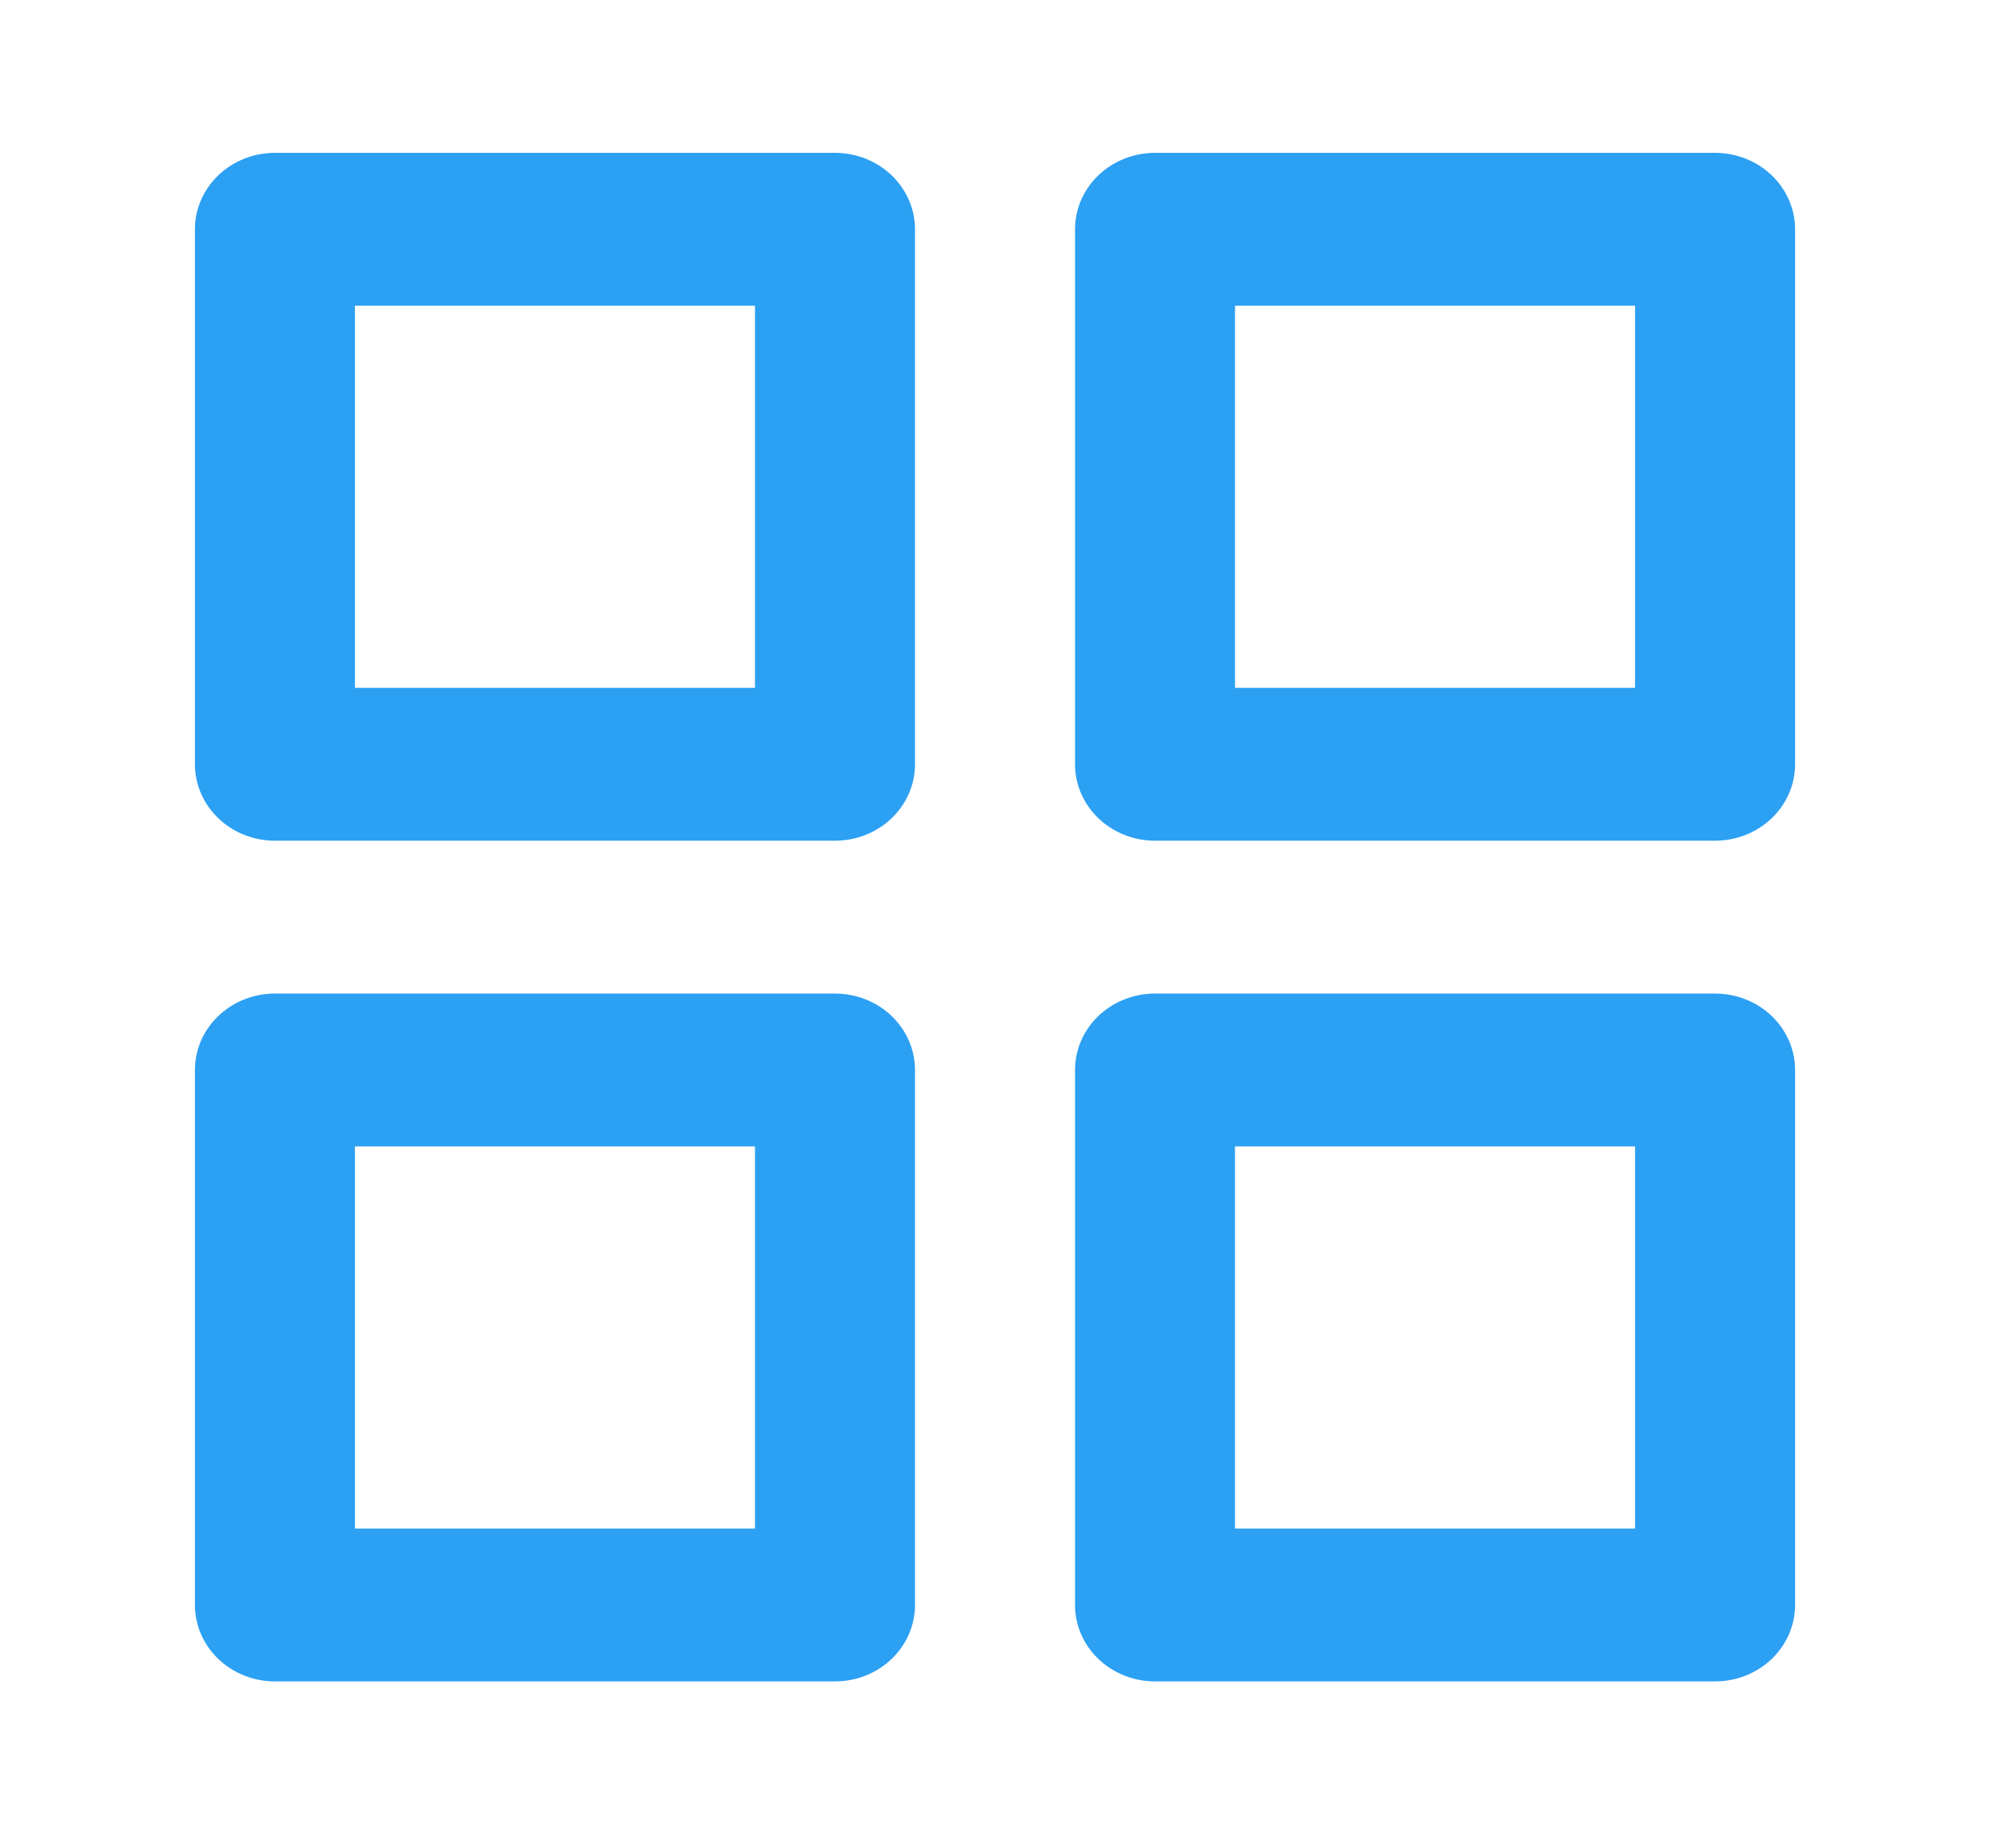
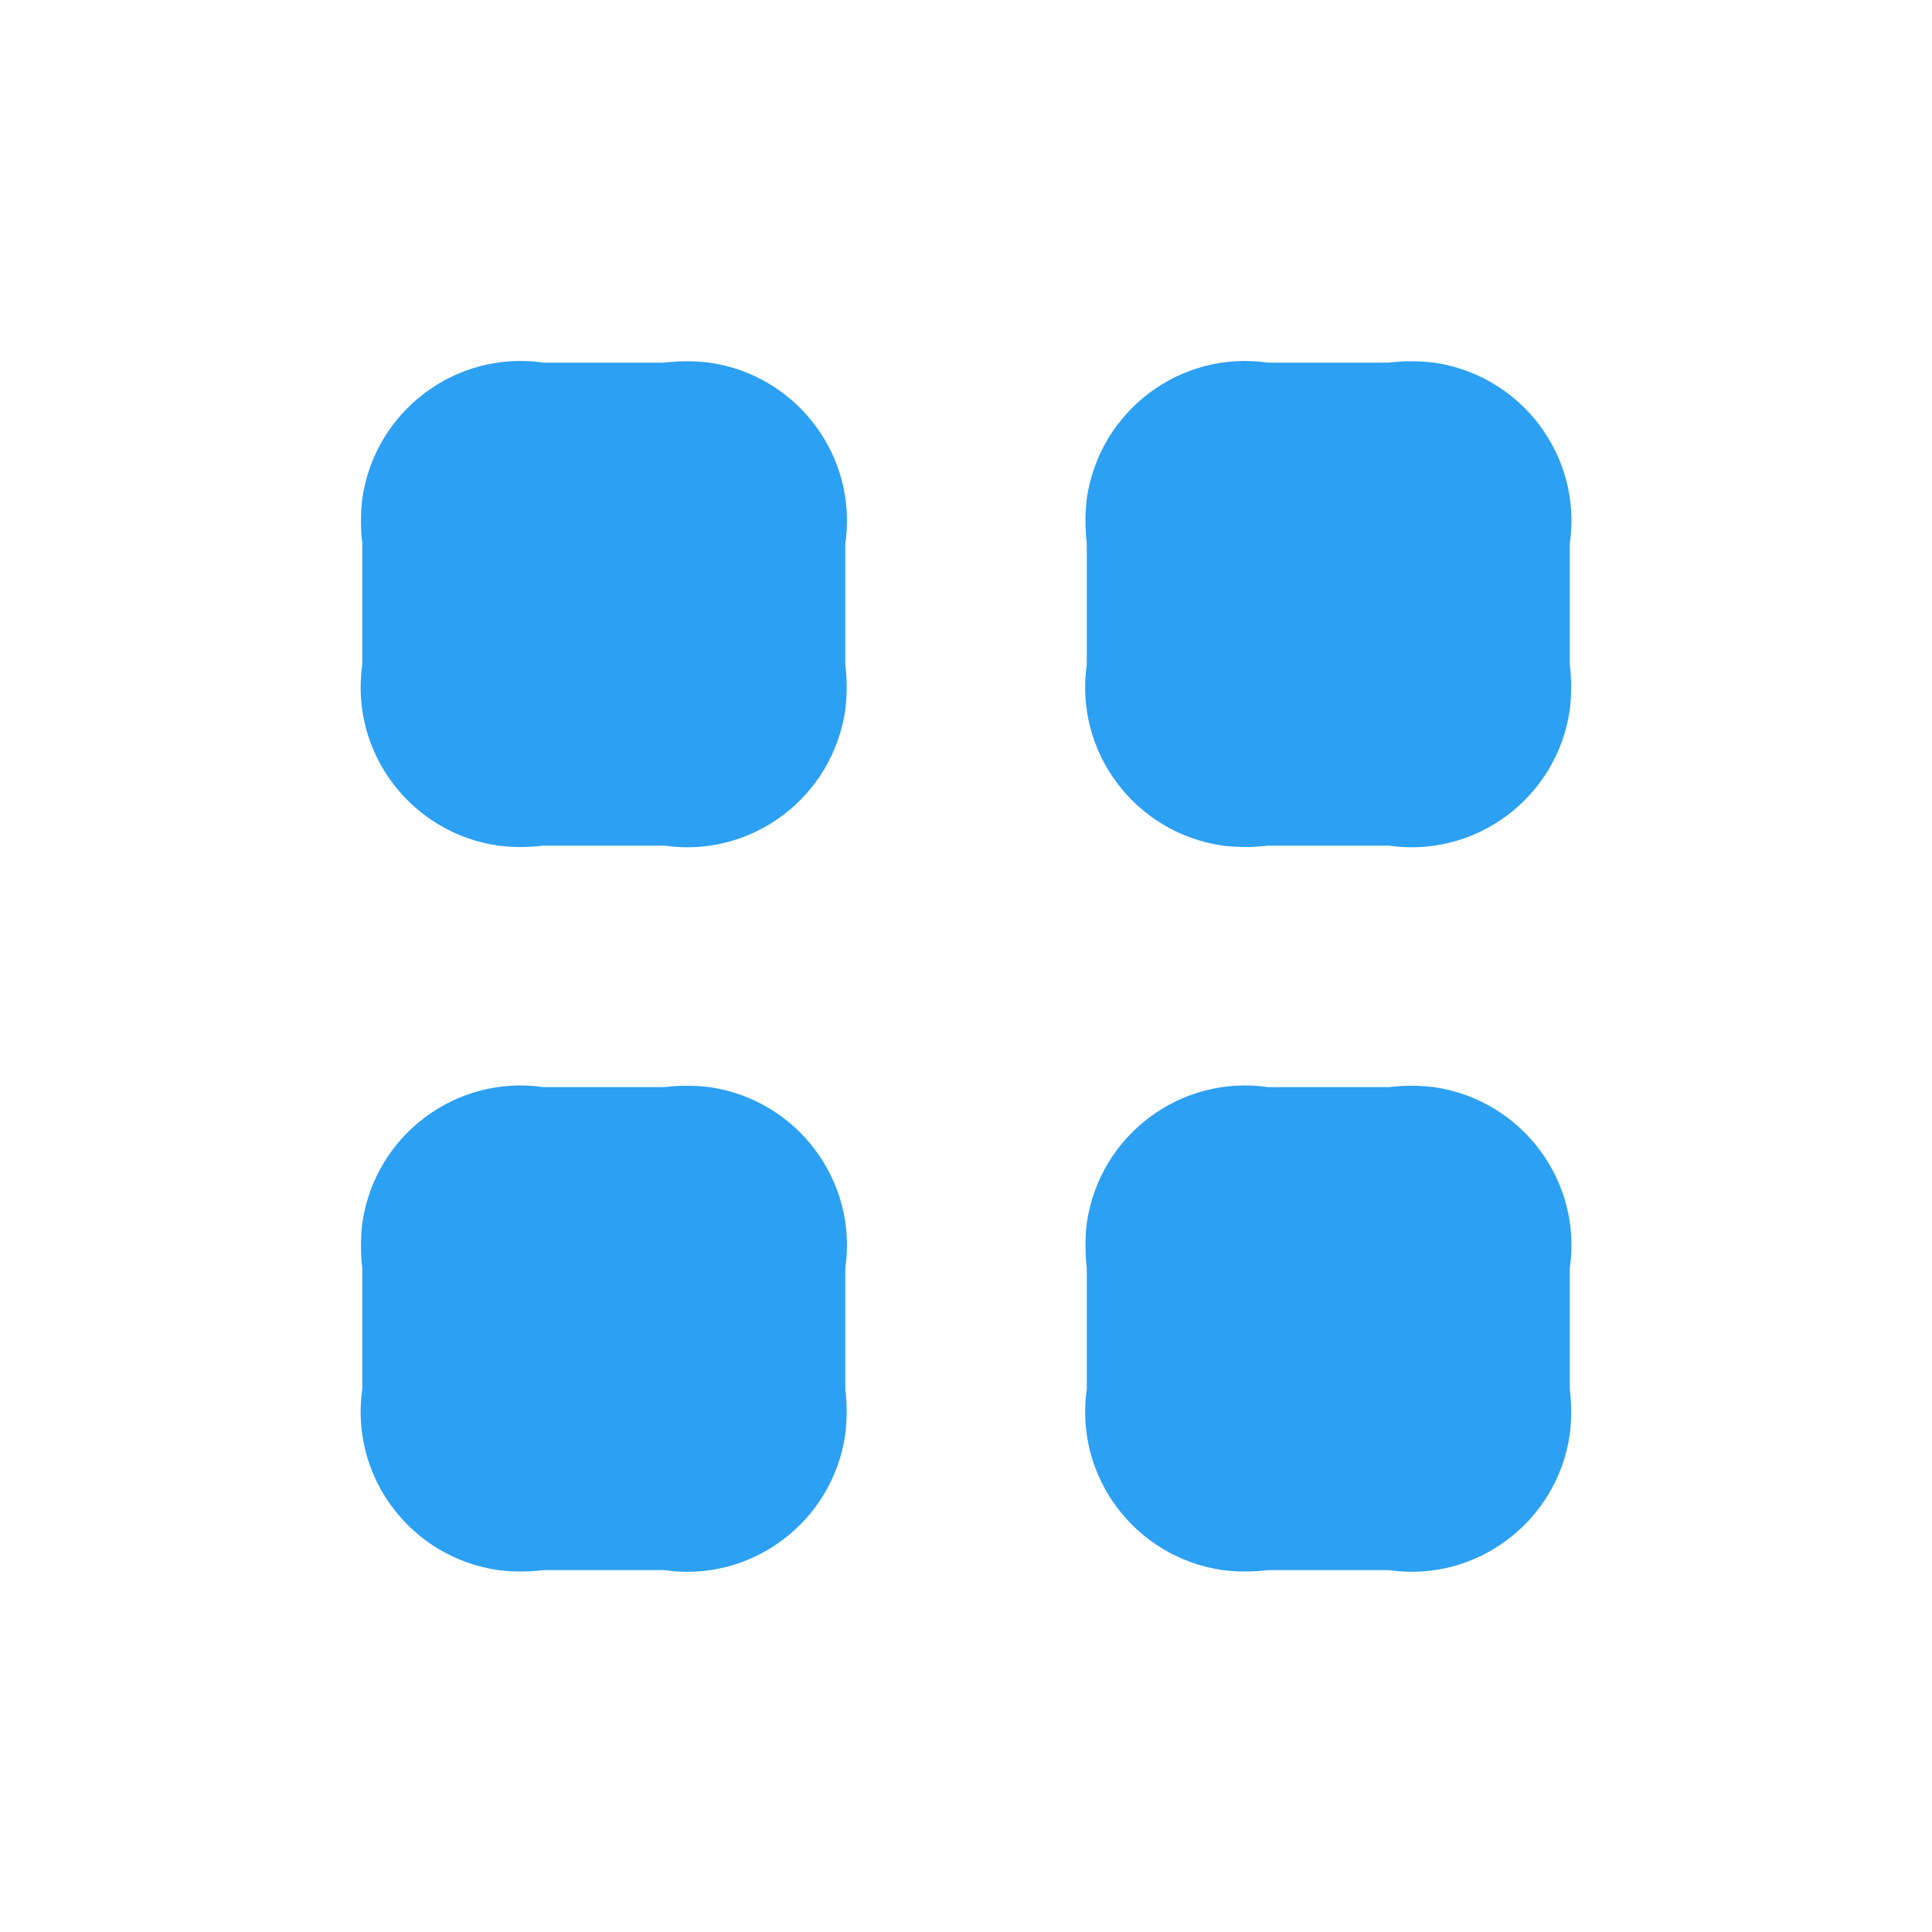
- <svg xmlns="http://www.w3.org/2000/svg" width="56" height="52" viewBox="0 0 56 52" fill="none">
-   <path d="M23.497 4.302H7.737C7.14 4.302 6.567 4.529 6.145 4.932C5.723 5.336 5.485 5.883 5.485 6.453V21.511C5.485 22.081 5.723 22.628 6.145 23.032C6.567 23.435 7.14 23.662 7.737 23.662H23.497C24.094 23.662 24.667 23.435 25.089 23.032C25.511 22.628 25.749 22.081 25.749 21.511V6.453C25.749 5.883 25.511 5.336 25.089 4.932C24.667 4.529 24.094 4.302 23.497 4.302ZM21.246 19.36H9.988V8.604H21.246V19.36Z" fill="#2CA0F3" />
-   <path d="M48.263 4.302H32.503C31.906 4.302 31.333 4.529 30.911 4.932C30.489 5.336 30.252 5.883 30.252 6.453V21.511C30.252 22.081 30.489 22.628 30.911 23.032C31.333 23.435 31.906 23.662 32.503 23.662H48.263C48.86 23.662 49.433 23.435 49.855 23.032C50.277 22.628 50.515 22.081 50.515 21.511V6.453C50.515 5.883 50.277 5.336 49.855 4.932C49.433 4.529 48.86 4.302 48.263 4.302ZM46.012 19.36H34.754V8.604H46.012V19.36Z" fill="#2CA0F3" />
-   <path d="M23.497 27.964H7.737C7.14 27.964 6.567 28.191 6.145 28.594C5.723 28.997 5.485 29.544 5.485 30.115V45.172C5.485 45.743 5.723 46.29 6.145 46.694C6.567 47.097 7.14 47.324 7.737 47.324H23.497C24.094 47.324 24.667 47.097 25.089 46.694C25.511 46.29 25.749 45.743 25.749 45.172V30.115C25.749 29.544 25.511 28.997 25.089 28.594C24.667 28.191 24.094 27.964 23.497 27.964ZM21.246 43.021H9.988V32.266H21.246V43.021Z" fill="#2CA0F3" />
-   <path d="M48.263 27.964H32.503C31.906 27.964 31.333 28.191 30.911 28.594C30.489 28.997 30.252 29.544 30.252 30.115V45.172C30.252 45.743 30.489 46.29 30.911 46.694C31.333 47.097 31.906 47.324 32.503 47.324H48.263C48.86 47.324 49.433 47.097 49.855 46.694C50.277 46.29 50.515 45.743 50.515 45.172V30.115C50.515 29.544 50.277 28.997 49.855 28.594C49.433 28.191 48.86 27.964 48.263 27.964ZM46.012 43.021H34.754V32.266H46.012V43.021Z" fill="#2CA0F3" />
+ <svg xmlns="http://www.w3.org/2000/svg" width="36" height="36" viewBox="0 0 36 36" fill="none">
+   <path d="M10.126 15.757H12.376C14.008 15.993 15.515 14.857 15.751 13.226C15.785 12.945 15.785 12.663 15.751 12.382V10.132C15.988 8.501 14.851 6.993 13.22 6.757C12.939 6.723 12.658 6.723 12.376 6.757H10.126C8.495 6.521 6.988 7.657 6.751 9.288C6.718 9.57 6.718 9.851 6.751 10.132V12.382C6.515 14.013 7.651 15.521 9.283 15.757C9.564 15.791 9.845 15.791 10.126 15.757Z" fill="#2CA0F3" />
+   <path d="M23.626 15.757H25.876C27.508 15.993 29.015 14.857 29.251 13.226C29.285 12.945 29.285 12.663 29.251 12.382V10.132C29.488 8.501 28.351 6.993 26.72 6.757C26.439 6.723 26.157 6.723 25.876 6.757H23.626C21.995 6.521 20.488 7.657 20.251 9.288C20.218 9.57 20.218 9.851 20.251 10.132V12.382C20.015 14.013 21.151 15.521 22.782 15.757C23.064 15.791 23.345 15.791 23.626 15.757Z" fill="#2CA0F3" />
+   <path d="M23.626 29.257H25.876C27.508 29.494 29.015 28.357 29.251 26.726C29.285 26.445 29.285 26.163 29.251 25.882V23.632C29.488 22.001 28.351 20.493 26.72 20.257C26.439 20.223 26.157 20.223 25.876 20.257H23.626C21.995 20.021 20.488 21.157 20.251 22.788C20.218 23.07 20.218 23.351 20.251 23.632V25.882C20.015 27.513 21.151 29.021 22.782 29.257C23.064 29.291 23.345 29.291 23.626 29.257Z" fill="#2CA0F3" />
+   <path d="M10.126 29.257H12.376C14.008 29.494 15.515 28.357 15.751 26.726C15.785 26.445 15.785 26.163 15.751 25.882V23.632C15.988 22.001 14.851 20.493 13.22 20.257C12.939 20.223 12.658 20.223 12.376 20.257H10.126C8.495 20.021 6.988 21.157 6.751 22.788C6.718 23.07 6.718 23.351 6.751 23.632V25.882C6.515 27.513 7.651 29.021 9.283 29.257C9.564 29.291 9.845 29.291 10.126 29.257Z" fill="#2CA0F3" />
</svg>
